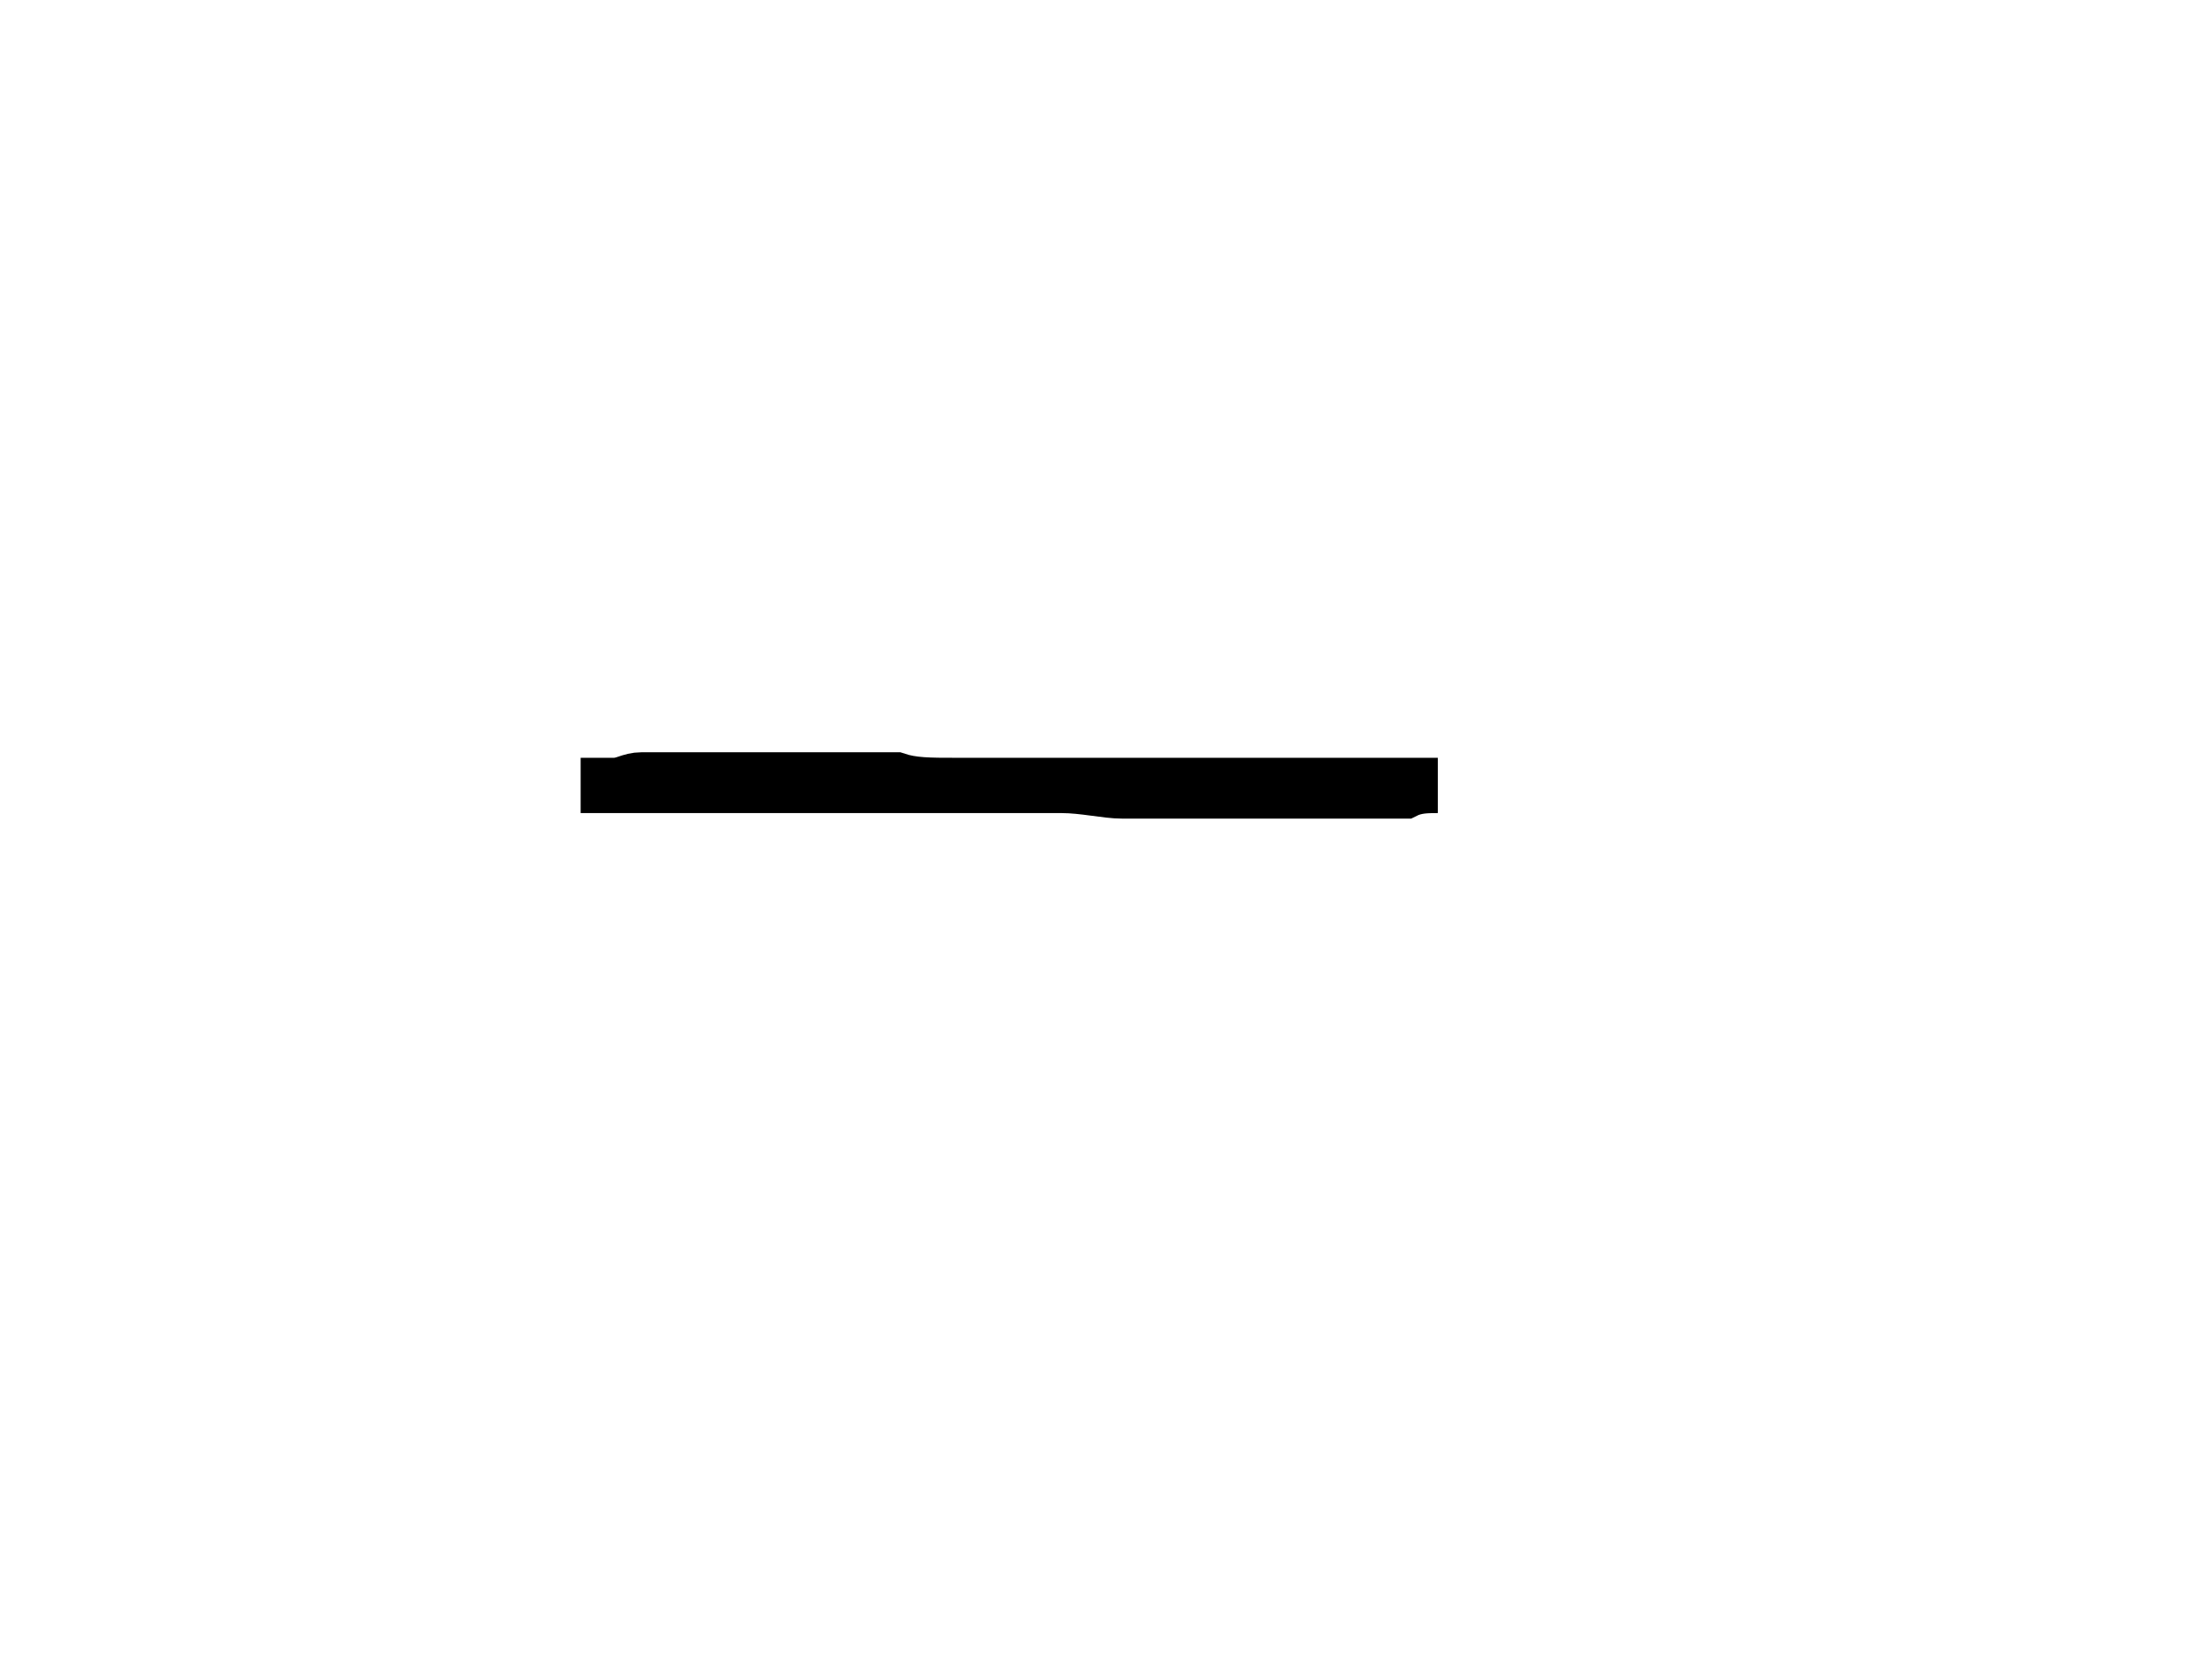
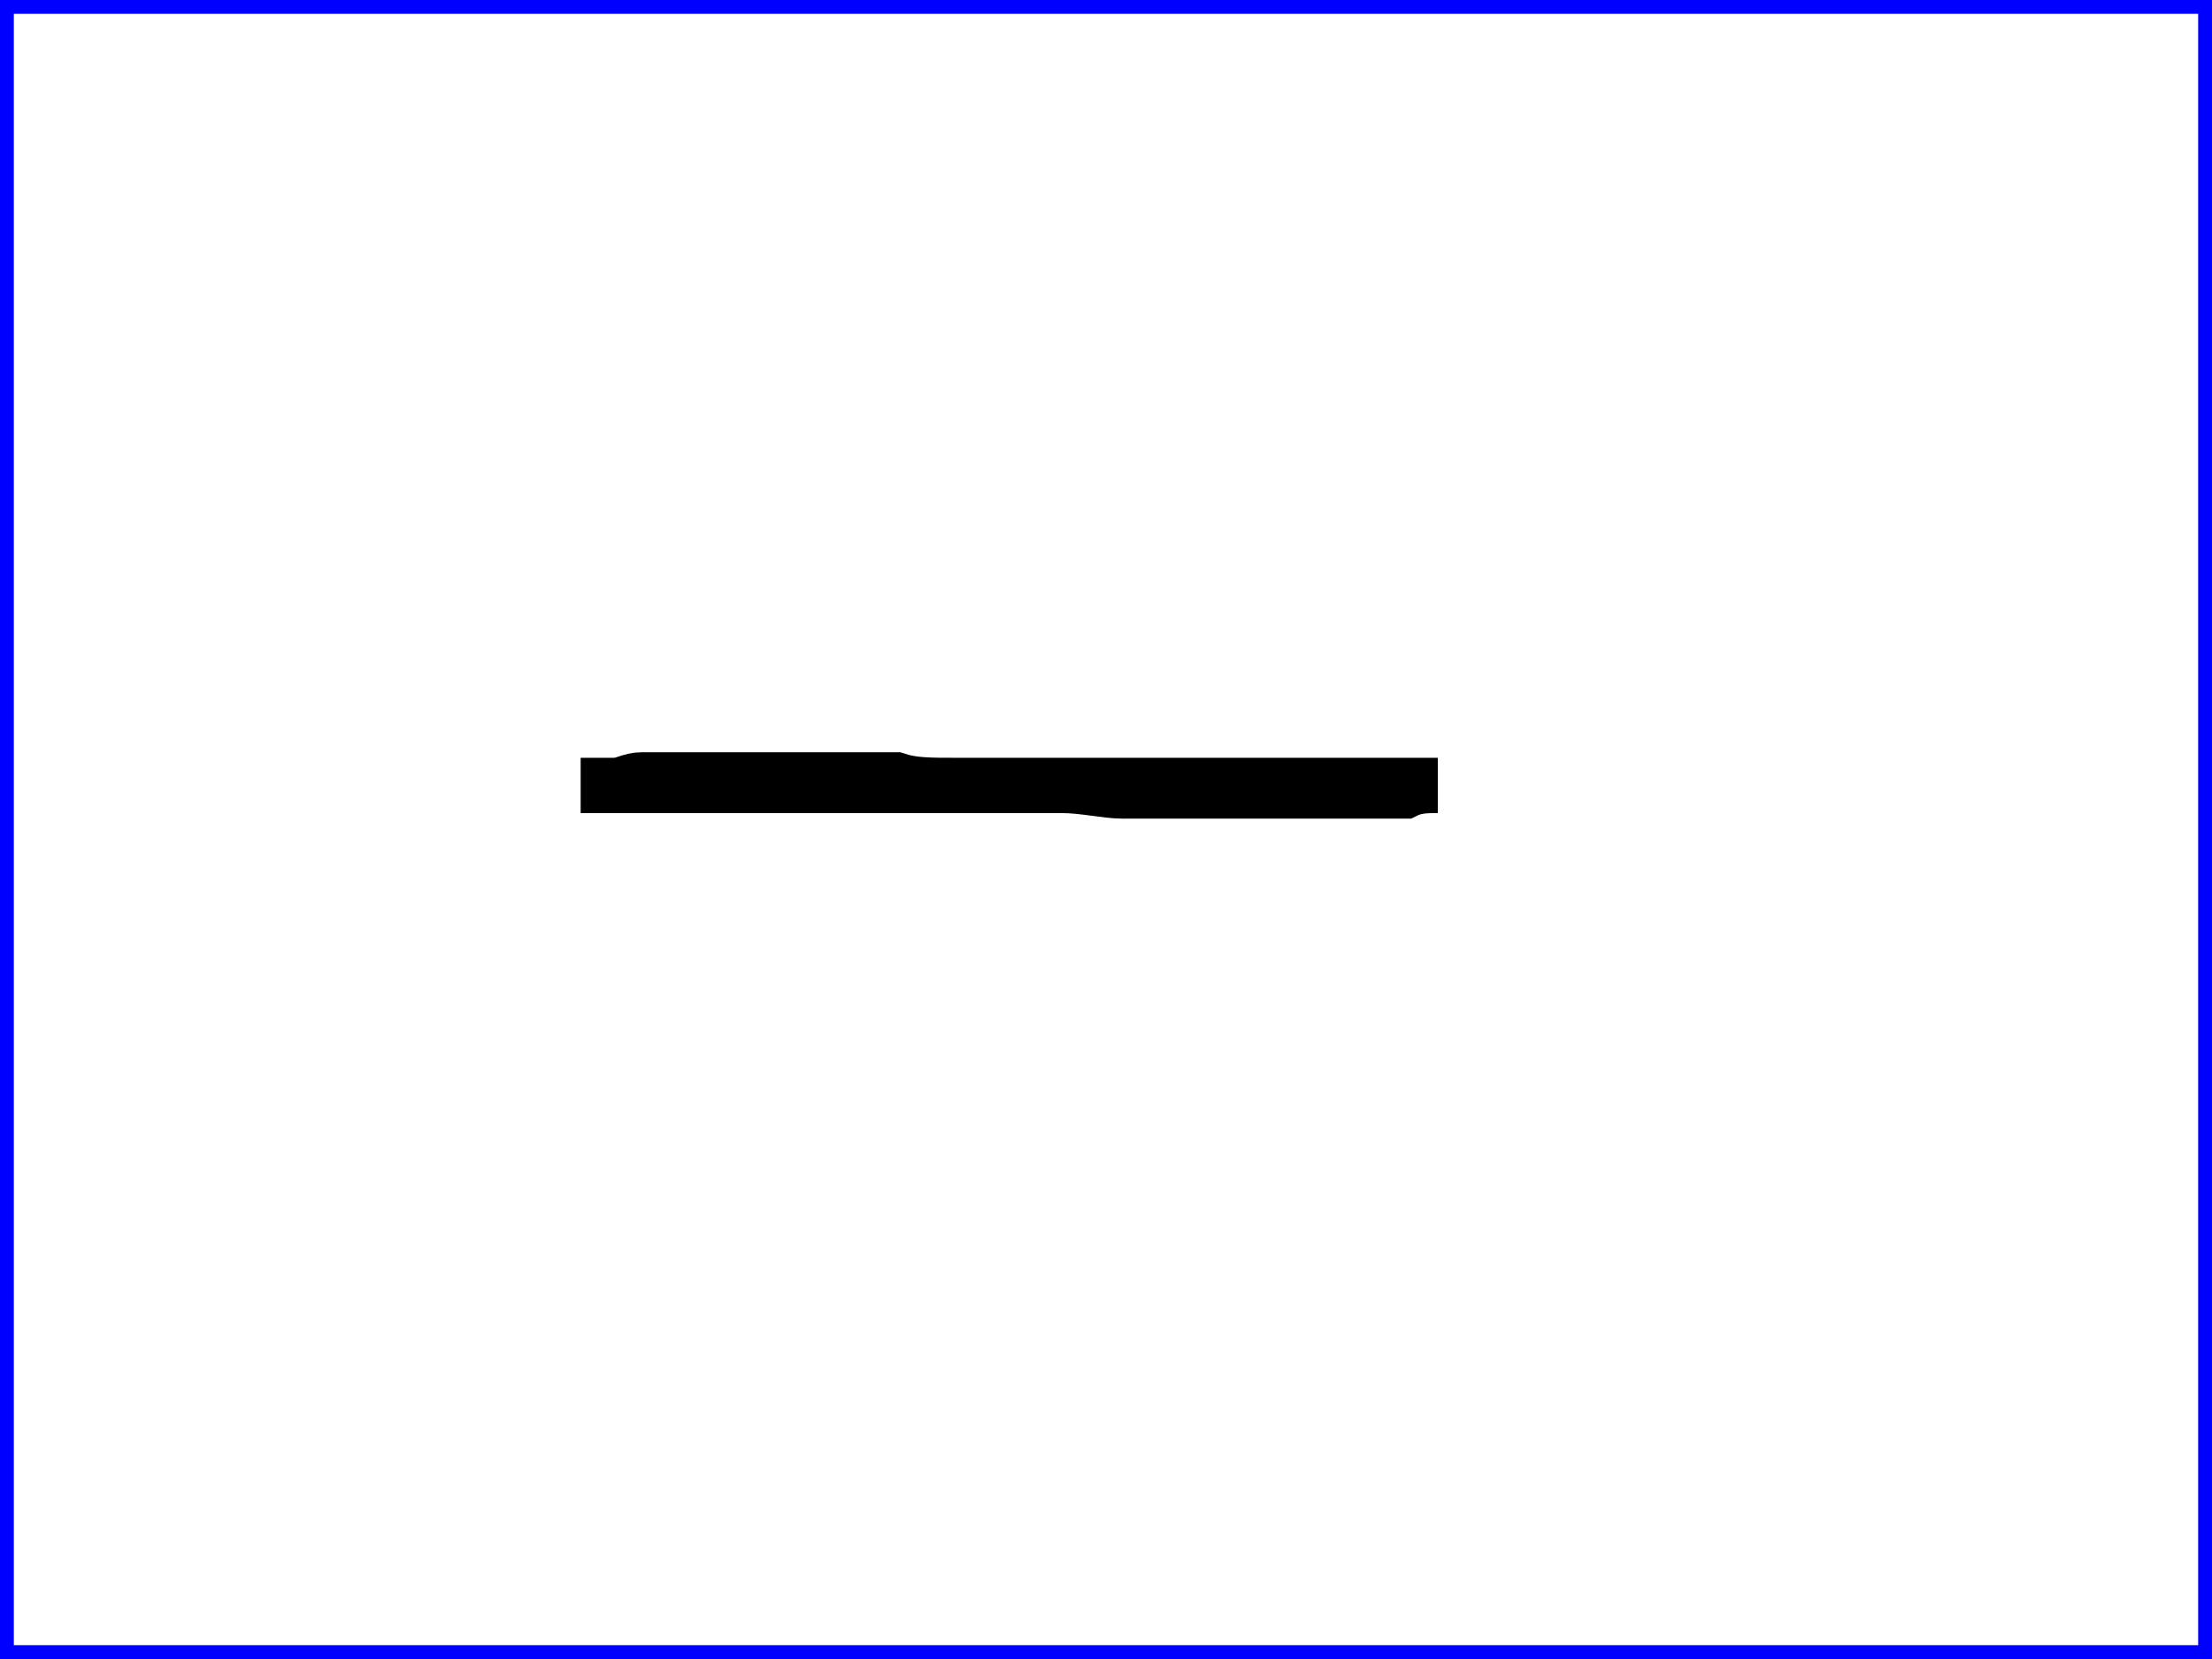
<svg xmlns="http://www.w3.org/2000/svg" version="1.0" height="300" width="400">
+   <rect width="400" height="300" fill="none" stroke="blue" stroke-width="5" />
  <path d="M105 142.033 C107 142.033 109 142.033 111 142.033 113 142.033 114 141.033 116 141.033 118 141.033 120 141.033 122 141.033 124 141.033 126 141.033 128 141.033 130 141.033 132 141.033 134 141.033 136 141.033 138 141.033 140 141.033 142 141.033 144 141.033 146 141.033 149 141.033 151 141.033 155 141.033 157 141.033 159 141.033 162 141.033 165 142.033 168 142.033 173 142.033 177 142.033 182 142.033 185 142.033 187 142.033 189 142.033 192 142.033 196 142.033 200 143.033 203 143.033 206 143.033 208 143.033 210 143.033 212 143.033 214 143.033 216 143.033 219 143.033 223 143.033 226 143.033 229 143.033 231 143.033 233 143.033 235 143.033 237 143.033 240 143.033 243 143.033 246 143.033 248 143.033 250 143.033 252 143.033 254 143.033 256 142.033 258 142.033 260 142.033Z" style="fill:none;stroke:black;stroke-width:10" />
</svg>
